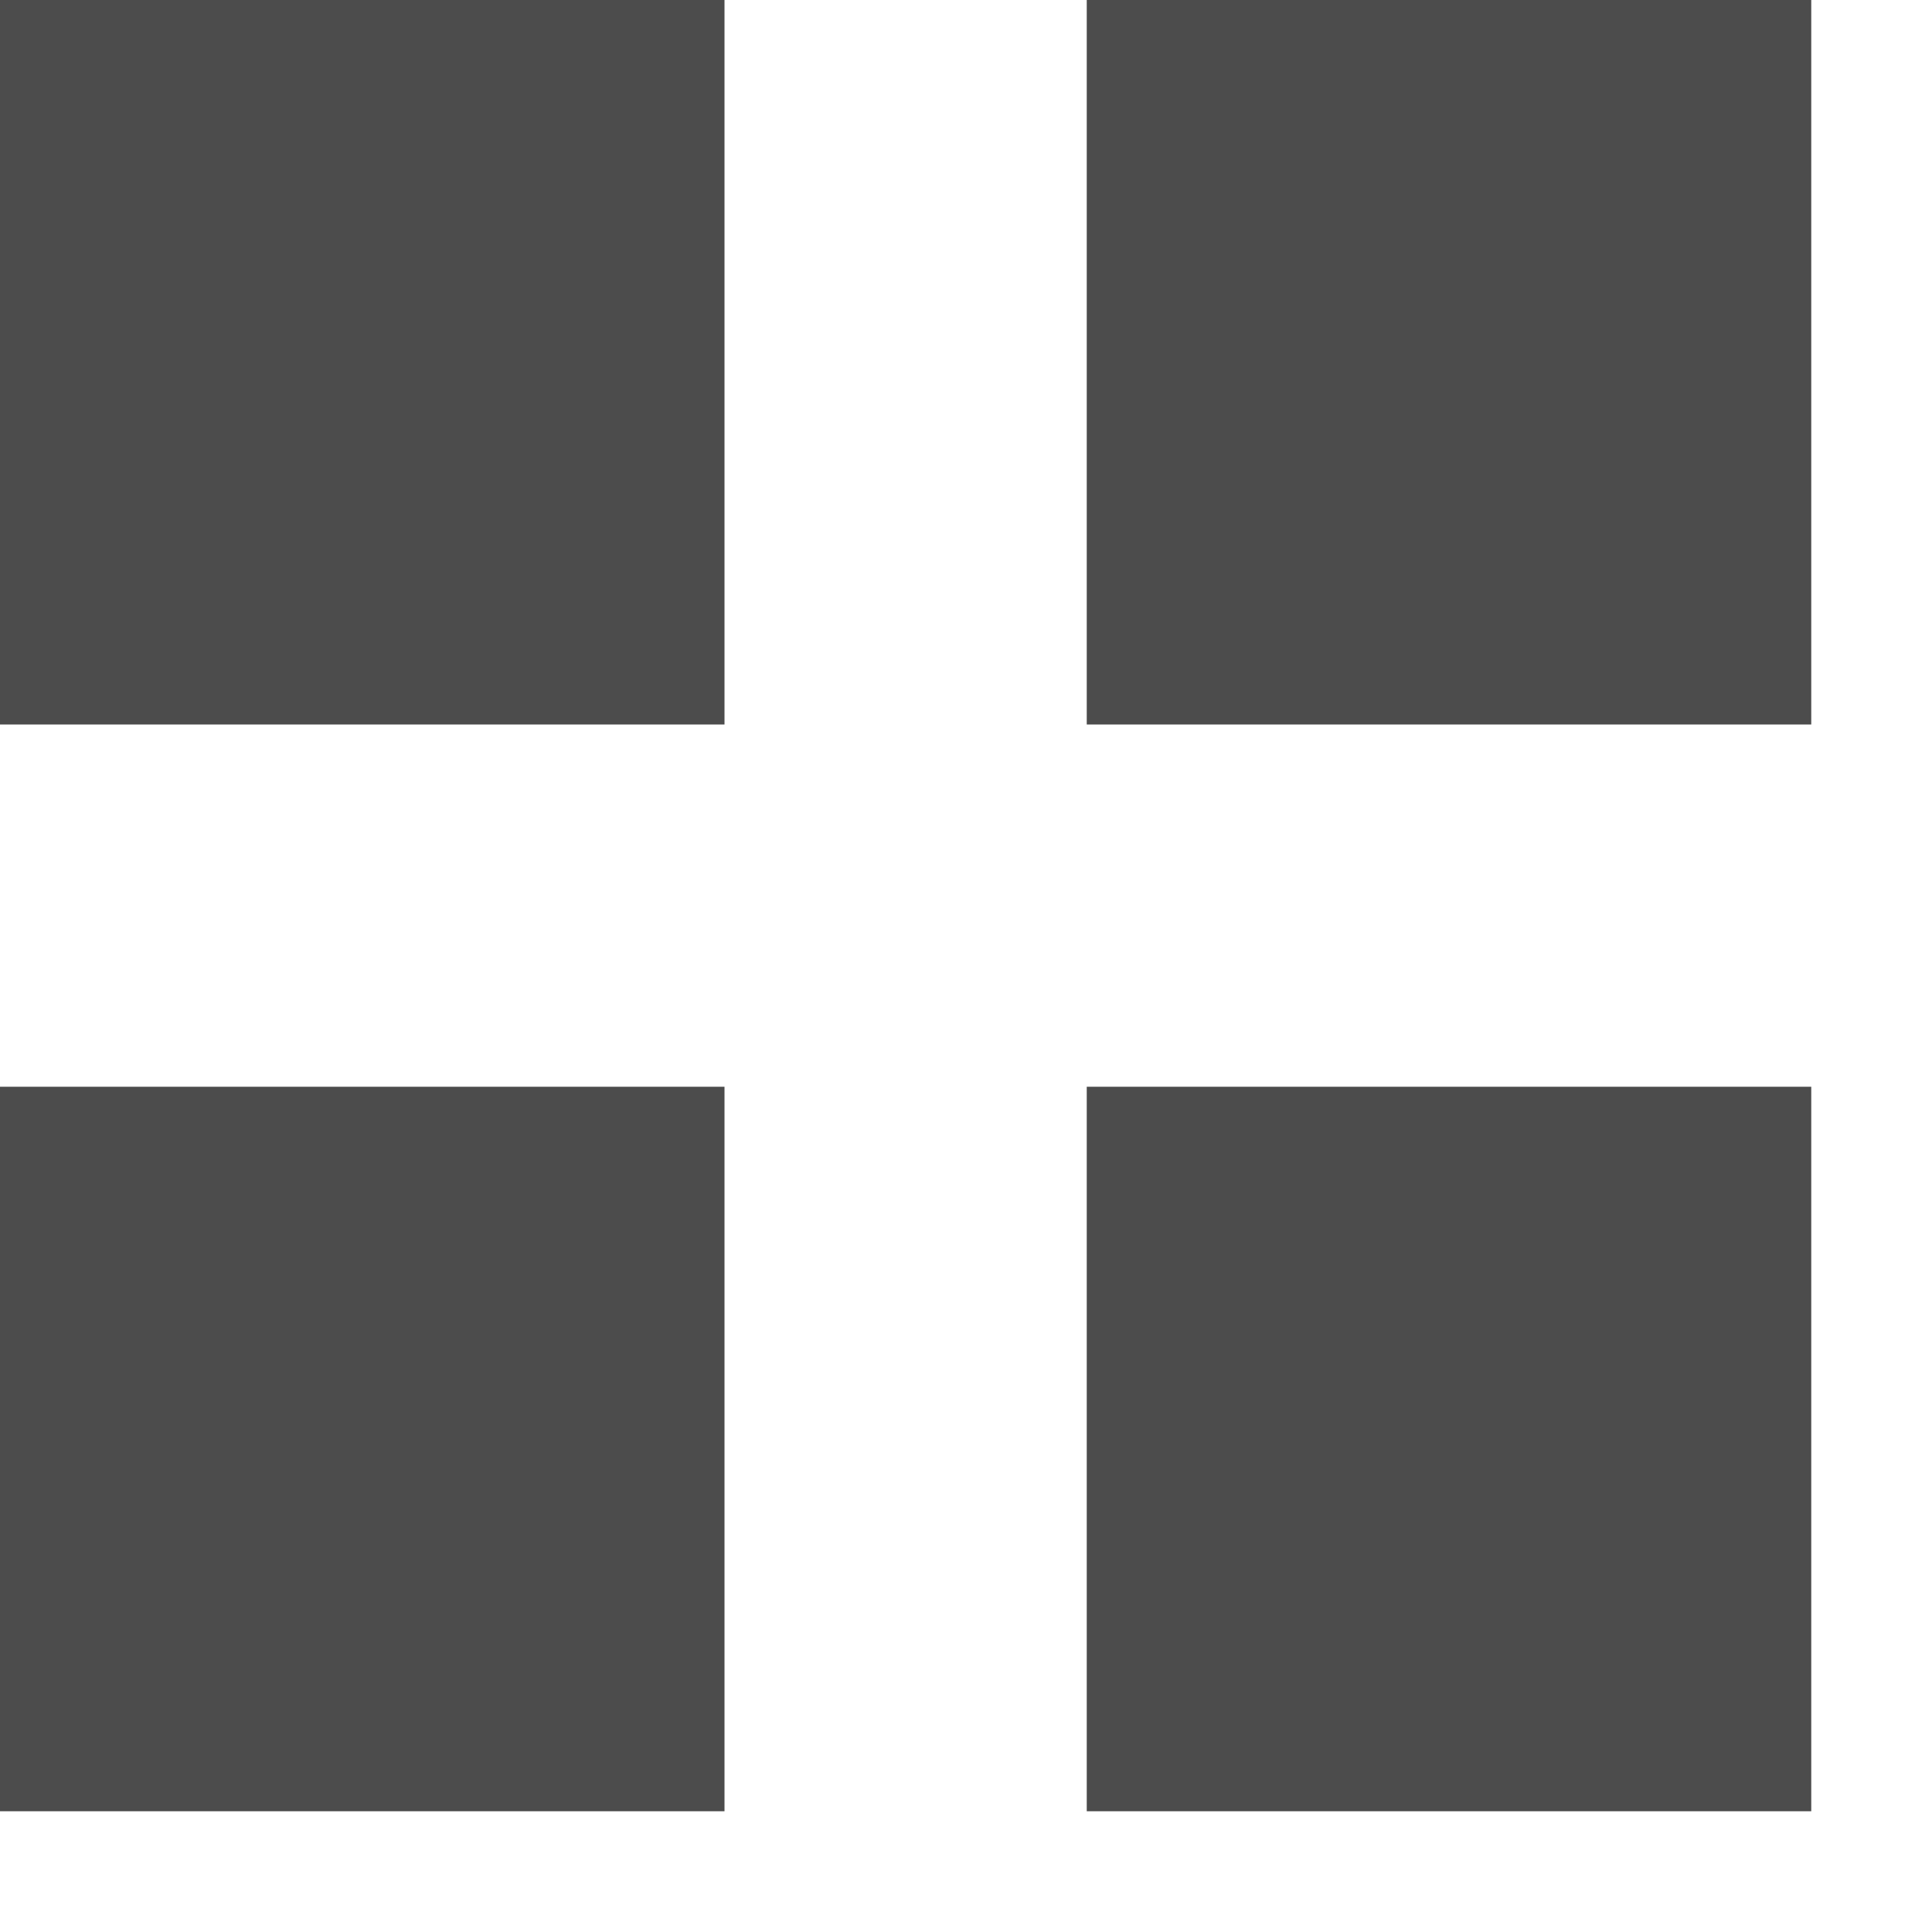
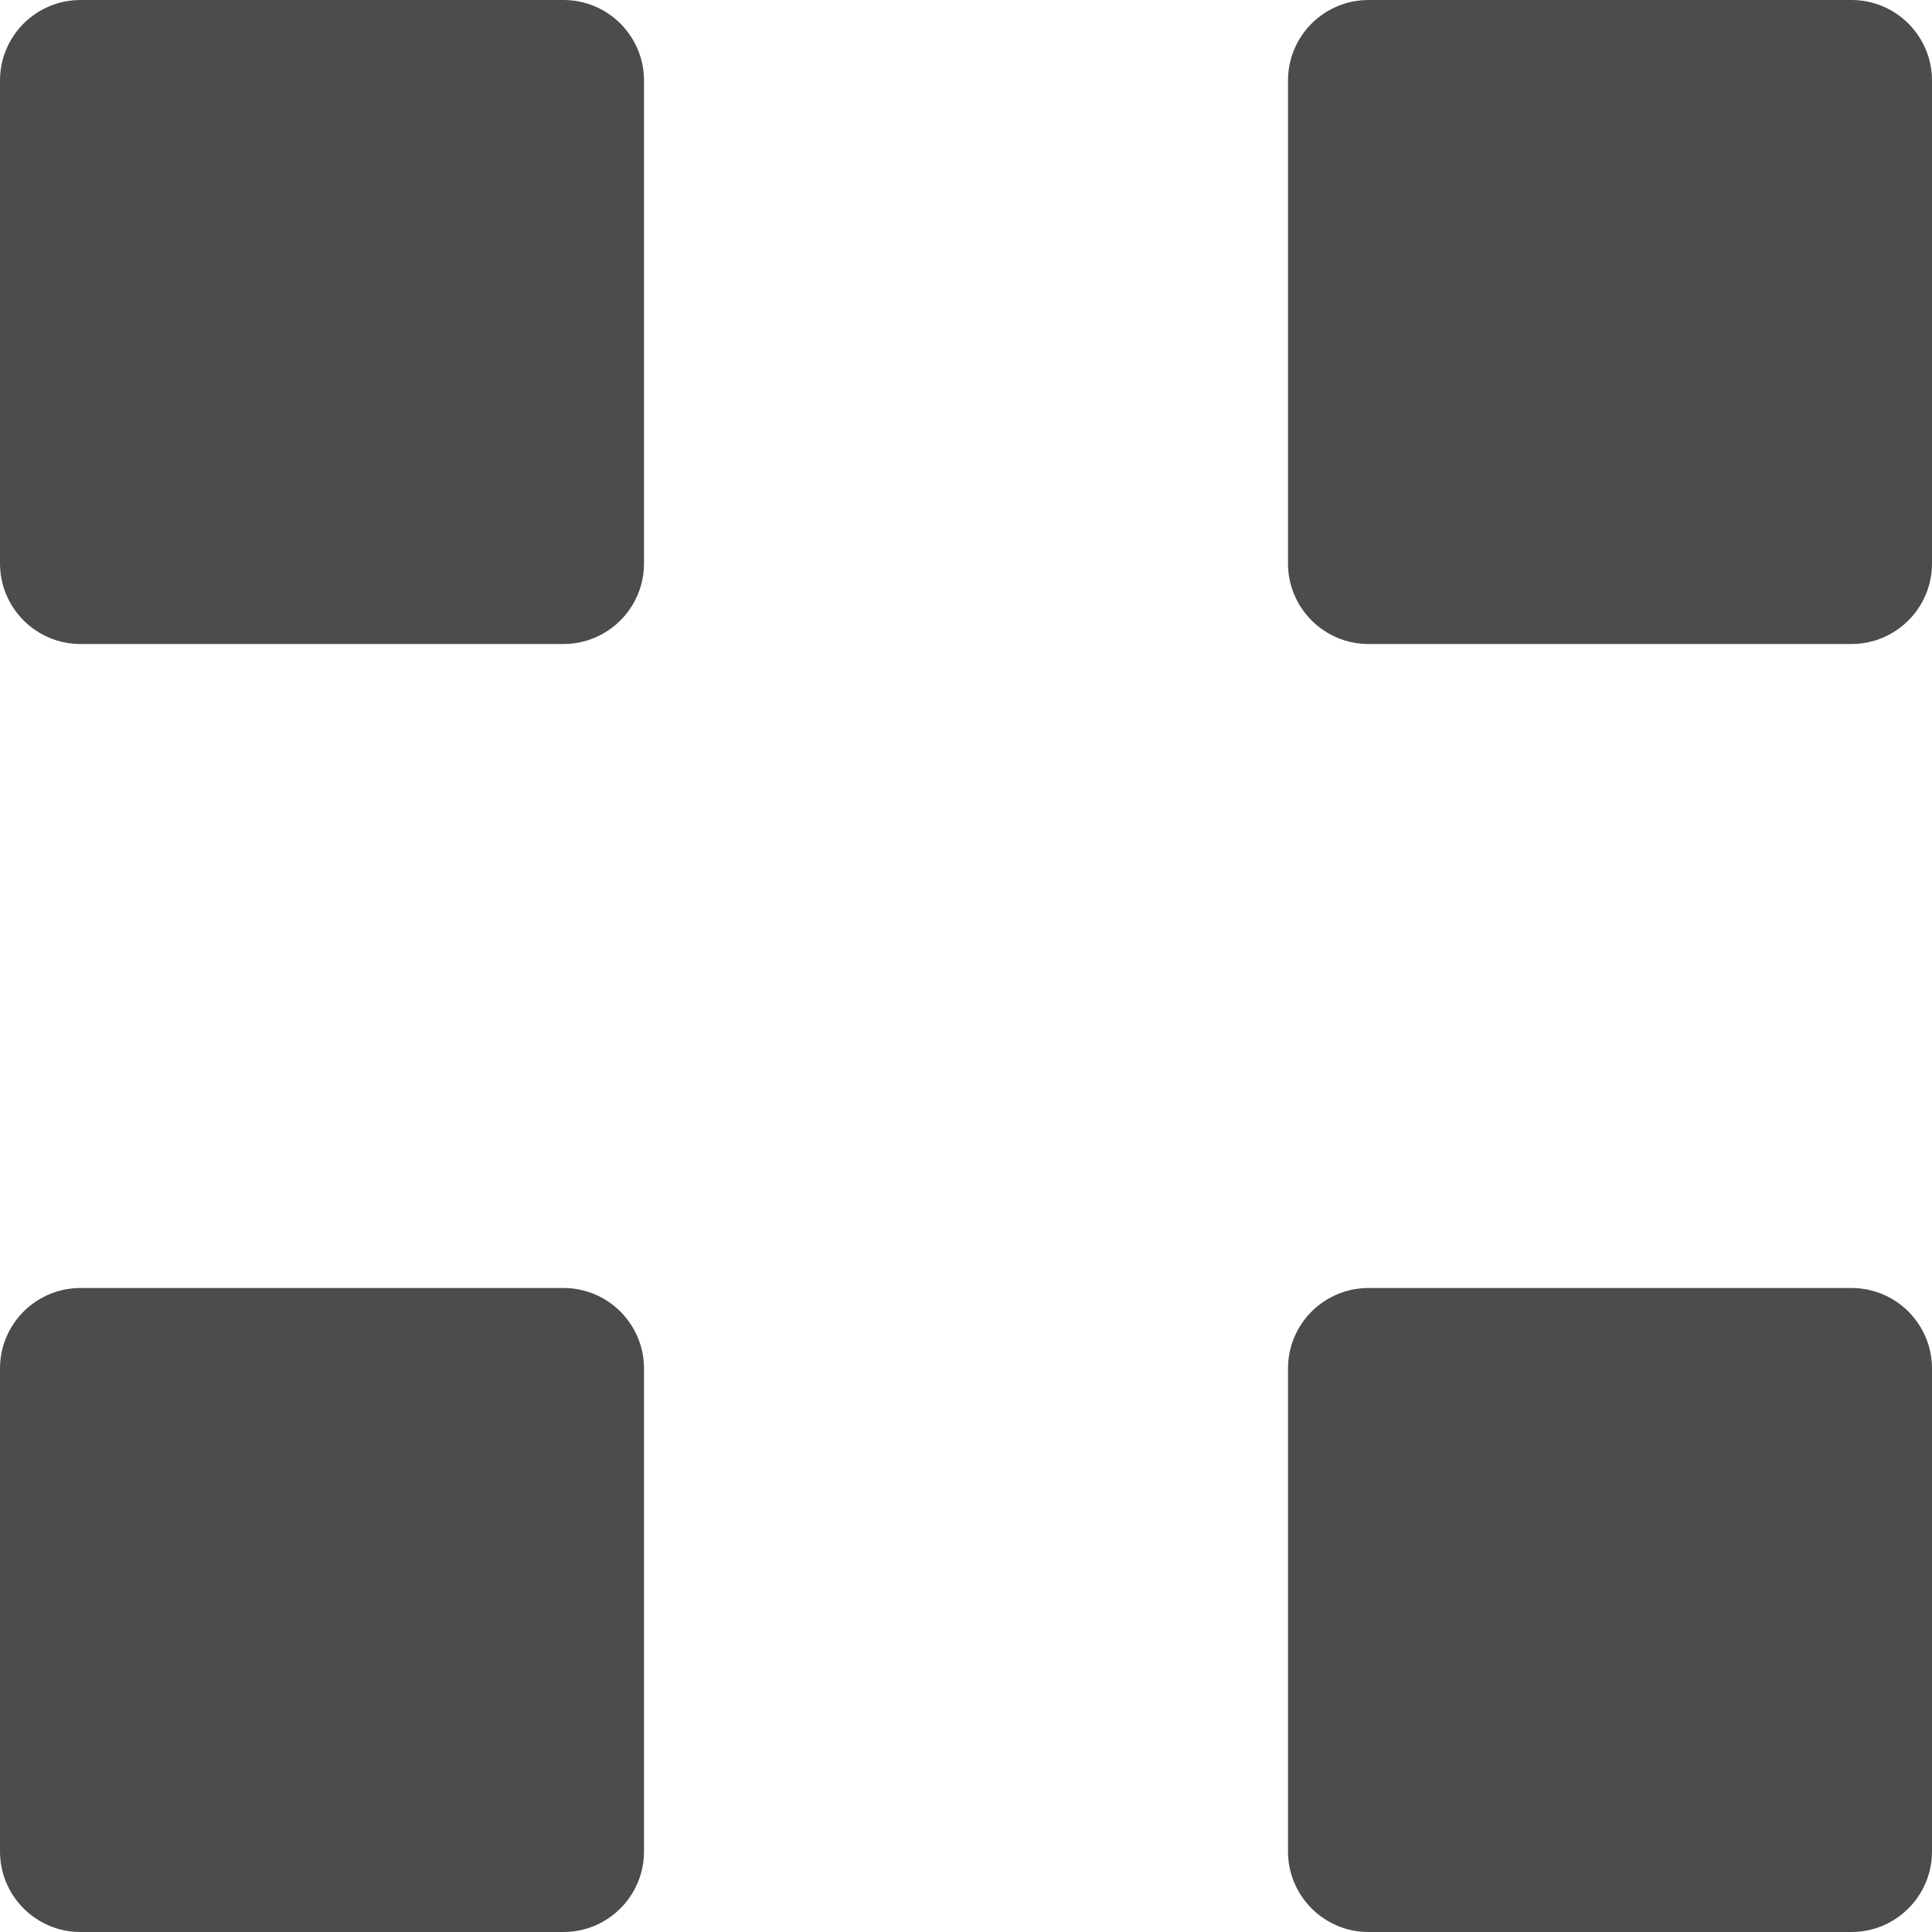
- <svg xmlns="http://www.w3.org/2000/svg" width="16px" height="16px" viewBox="0 0 16 16" version="1.1">
-   <g id="组件" stroke="none" stroke-width="1" fill="none" fill-rule="evenodd" fill-opacity="0.7">
-     <g id="icon/图标模式-normal" transform="translate(-10, -10)" fill="#000000">
-       <path d="M19,25 L25,25 L25,19 L19,19 L19,25 Z M10,25 L16,25 L16,19 L10,19 L10,25 Z M19,14 L19,16 L21,16 L24,16 L25,16 L25,14.364 L25,11.455 L25,10 L23.545,10 L20.636,10 L19,10 L19,11 L19,14 Z M10,14.364 L10,16 L11,16 L14,16 L16,16 L16,14 L16,11 L16,10 L14.364,10 L11.455,10 L10,10 L10,11.455 L10,14.364 Z" id="图标视图-2" />
-     </g>
-   </g>
+ <svg xmlns="http://www.w3.org/2000/svg" width="12" height="12">
+   <path fill-opacity="0.702" d="M0.5 0L3.5 0C3.776 -5.072653e-17 4 0.224 4 0.5L4 3.5C4 3.776 3.776 4 3.5 4L0.5 4C0.224 4 1.6908844e-17 3.776 0 3.5L0 0.5C-3.3817688e-17 0.224 0.224 3.3817688e-17 0.5 0ZM0.5 8L3.5 8C3.776 8 4 8.224 4 8.5L4 11.5C4 11.776 3.776 12 3.5 12L0.5 12C0.224 12 1.6908844e-17 11.776 0 11.5L0 8.5C-3.3817688e-17 8.224 0.224 8 0.5 8ZM8.5 0L11.5 0C11.776 -5.072653e-17 12 0.224 12 0.5L12 3.5C12 3.776 11.776 4 11.5 4L8.5 4C8.224 4 8 3.776 8 3.5L8 0.5C8 0.224 8.224 3.3817688e-17 8.5 0ZM8.5 8L11.5 8C11.776 8 12 8.224 12 8.5L12 11.5C12 11.776 11.776 12 11.5 12L8.5 12C8.224 12 8 11.776 8 11.5L8 8.5C8 8.224 8.224 8 8.5 8Z" />
</svg>
